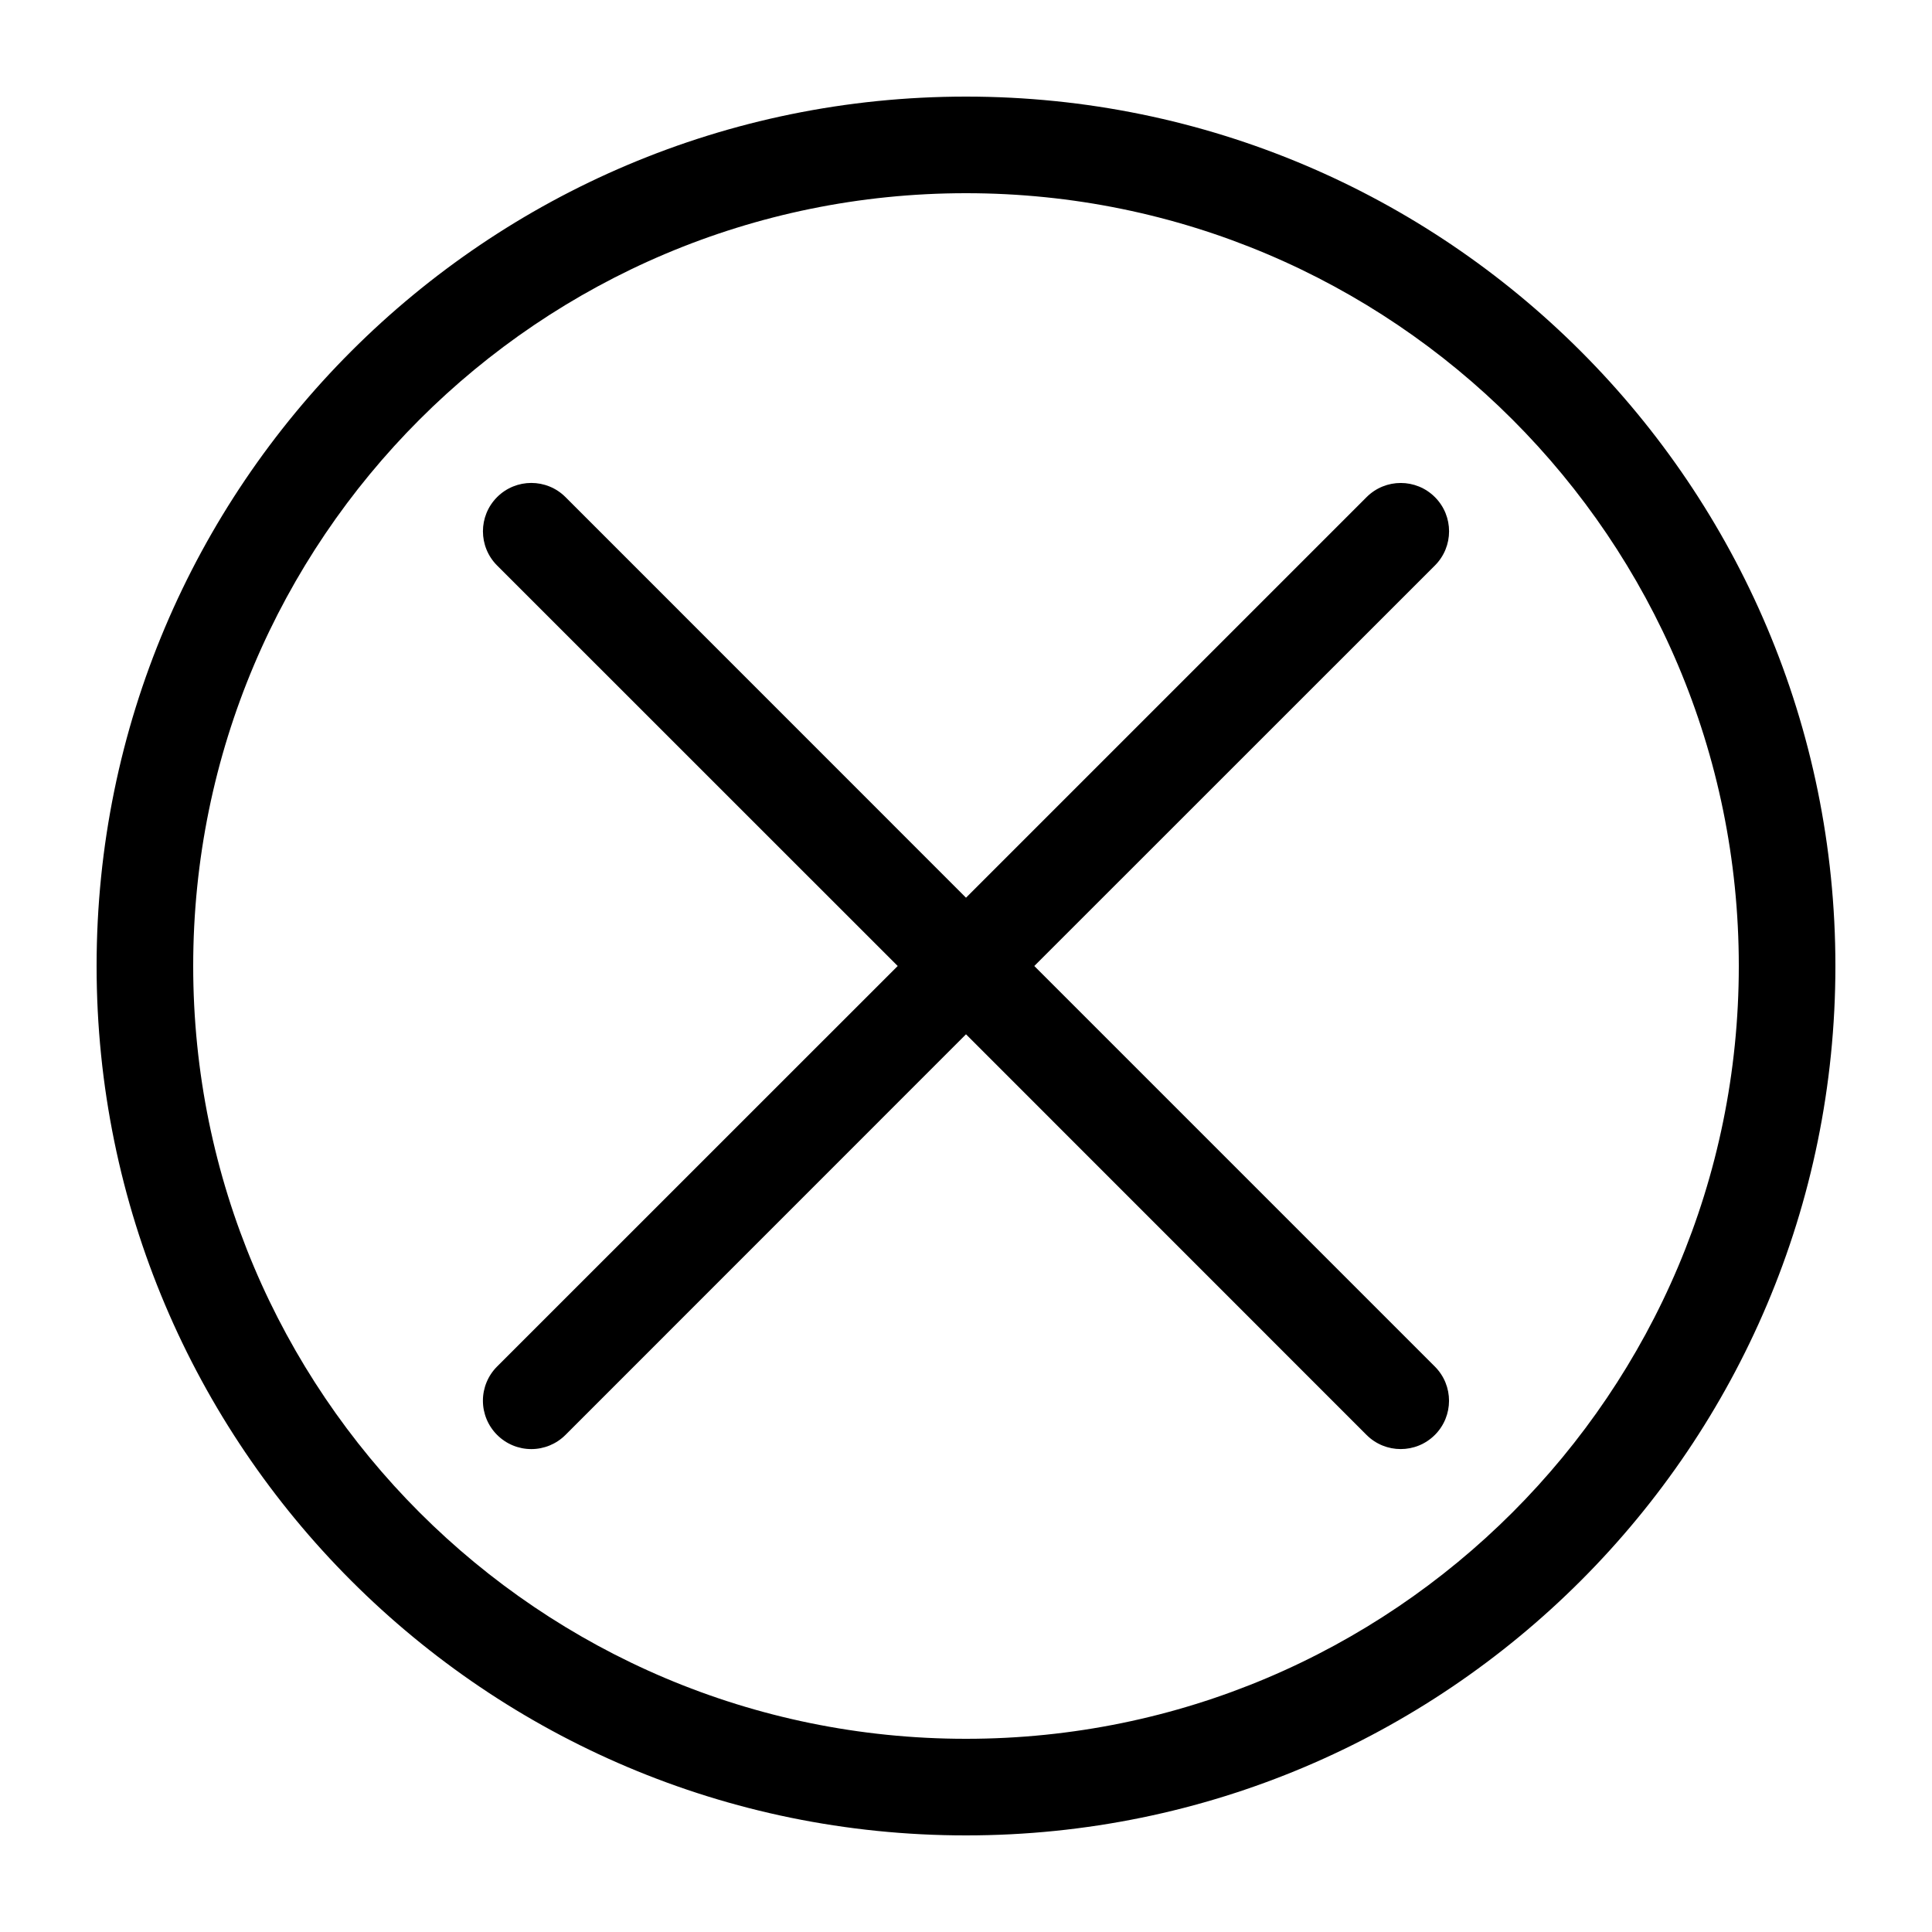
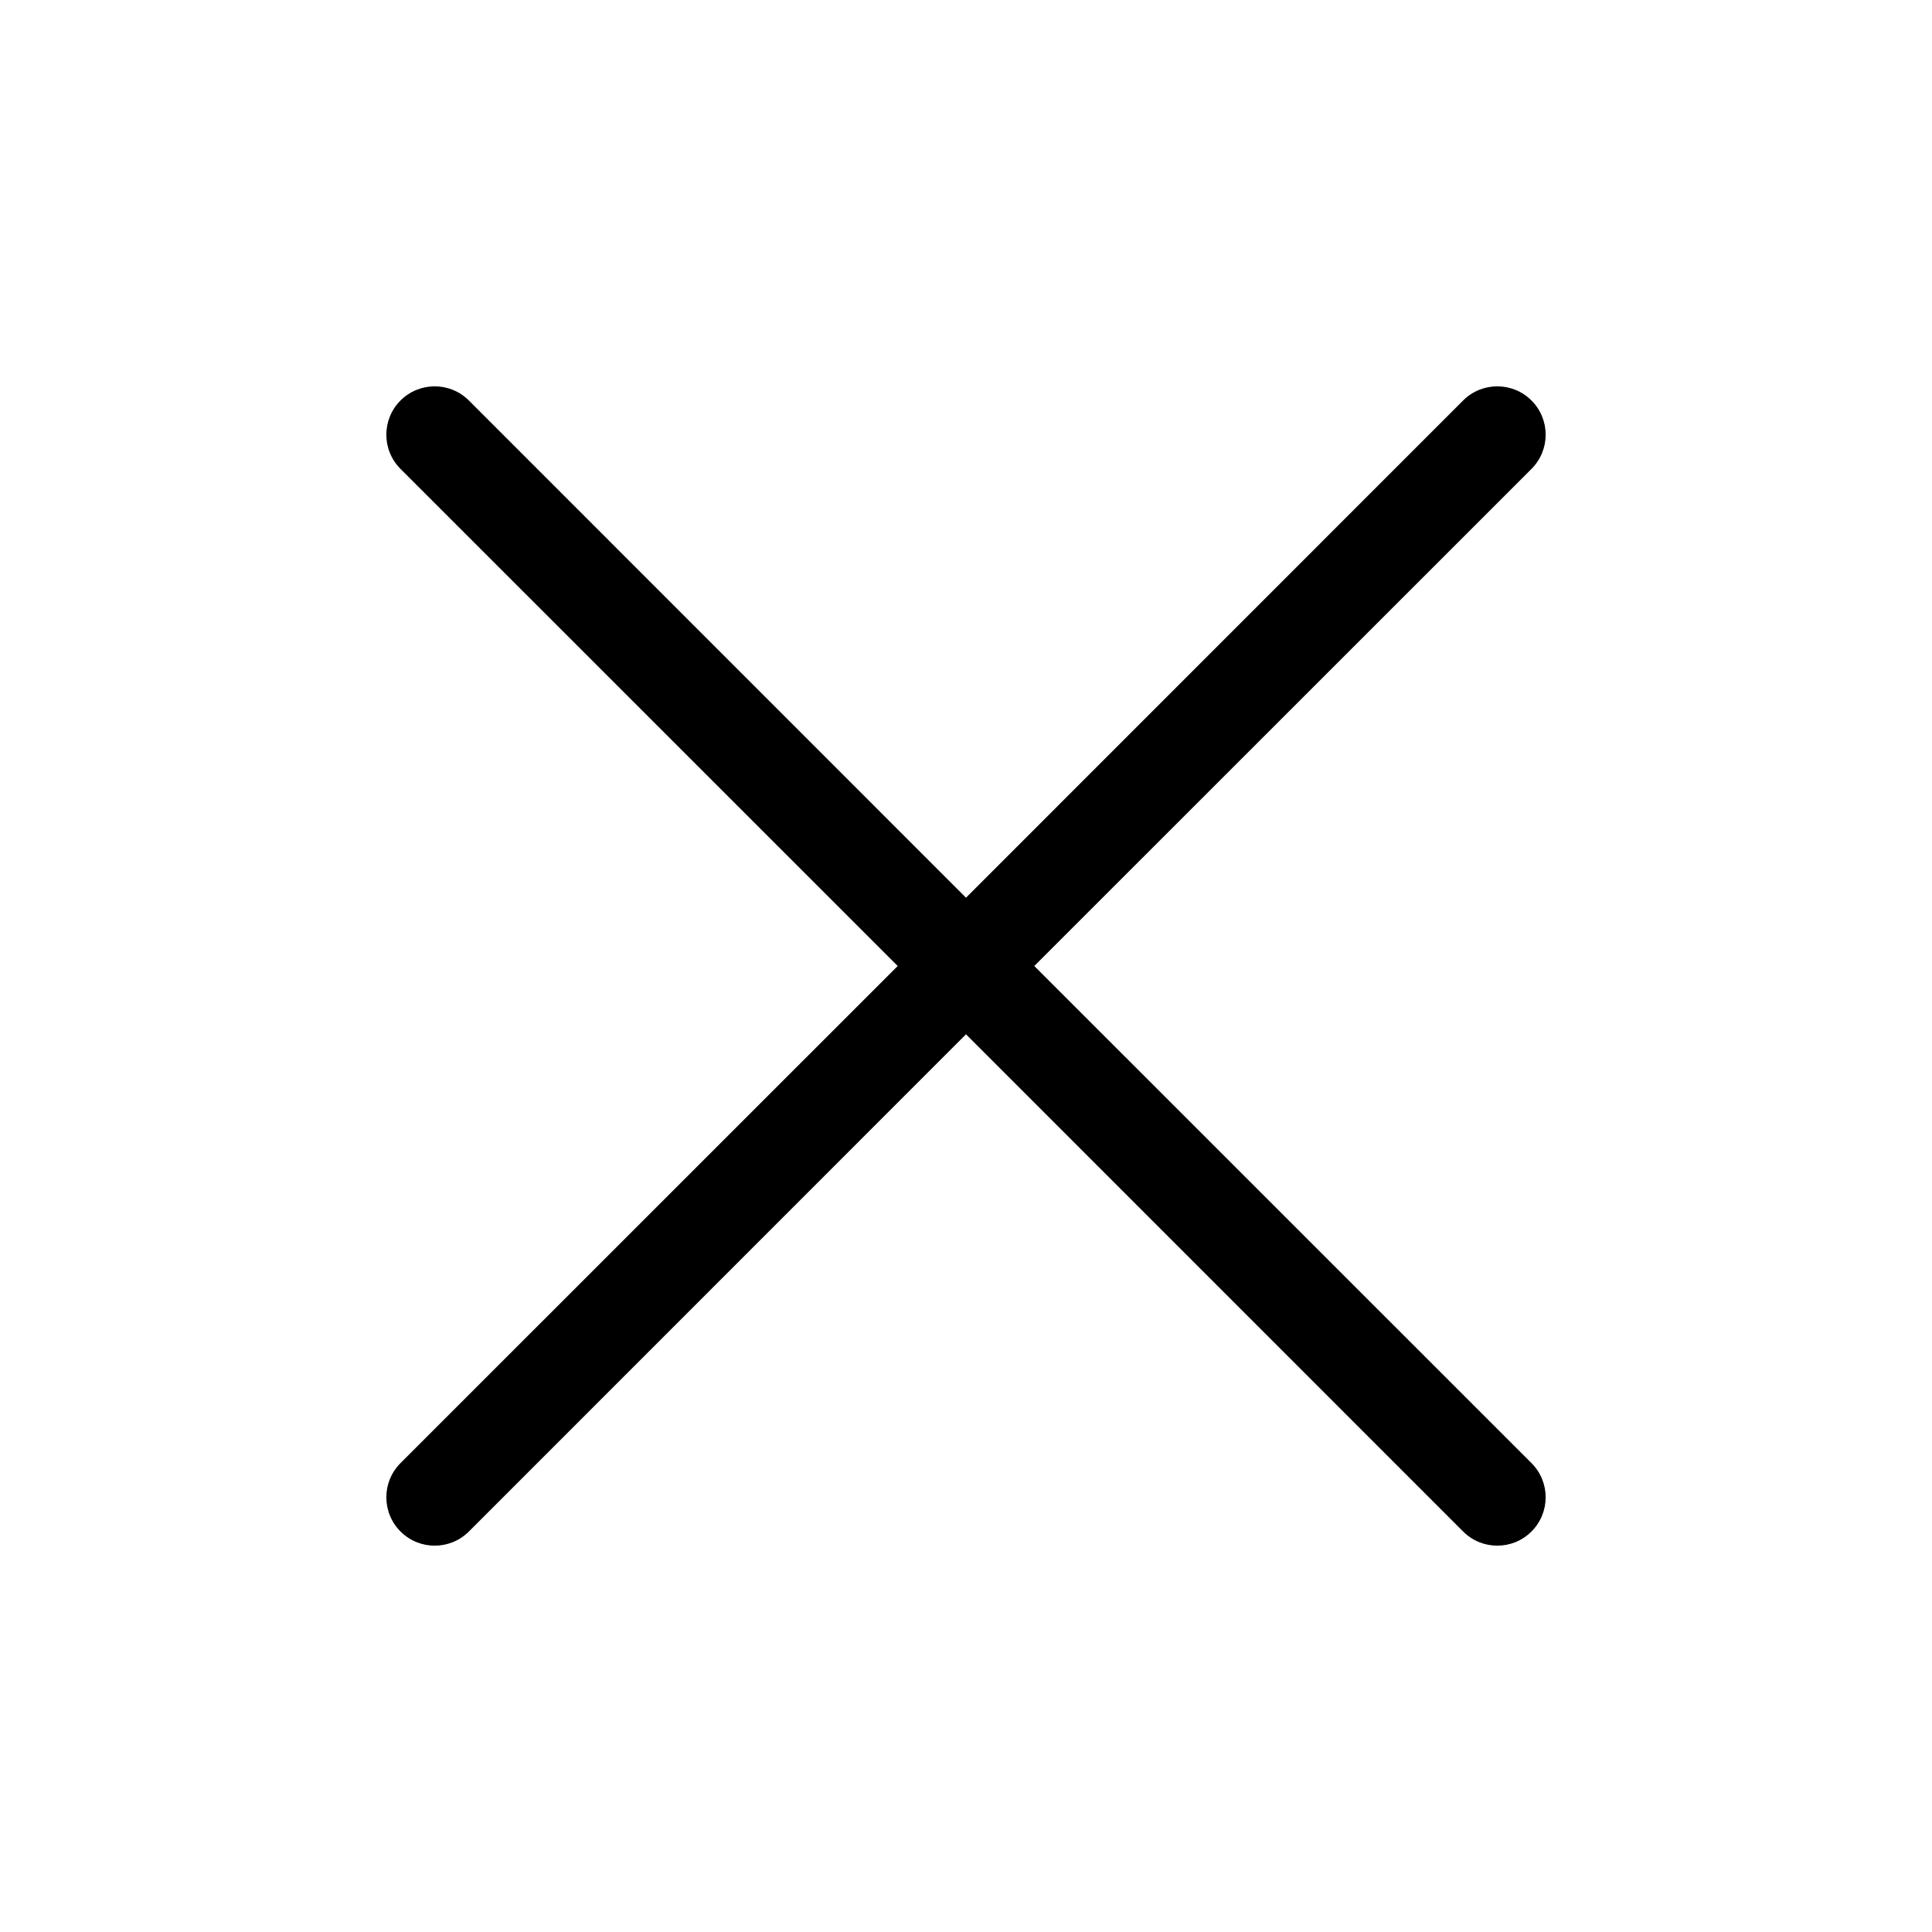
<svg xmlns="http://www.w3.org/2000/svg" fill="currentColor" viewBox="0 0 20 20">
-   <path d="M5.146 14.854a.5.5 0 00.708 0L10 10.707l4.146 4.147a.5.5 0 00.708-.707L10.707 10l4.147-4.146a.5.5 0 00-.707-.708L10 9.293 5.854 5.146a.5.5 0 10-.708.708L9.293 10l-4.147 4.146a.5.5 0 000 .708z" />
-   <path fill-rule="evenodd" d="M10 19a9 9 0 100-18 9 9 0 000 18zm8-9a8 8 0 11-16 0 8 8 0 0116 0z" clip-rule="evenodd" />
+   <path fill-rule="evenodd" d="M4.854 15.854a.5.5 0 0 1-.708-.708L9.293 10 4.146 4.854a.5.5 0 1 1 .708-.708L10 9.293l5.146-5.147a.5.5 0 0 1 .708.708L10.707 10l5.147 5.146a.5.5 0 0 1-.708.708L10 10.707l-5.146 5.147Z" clip-rule="evenodd" />
</svg>
